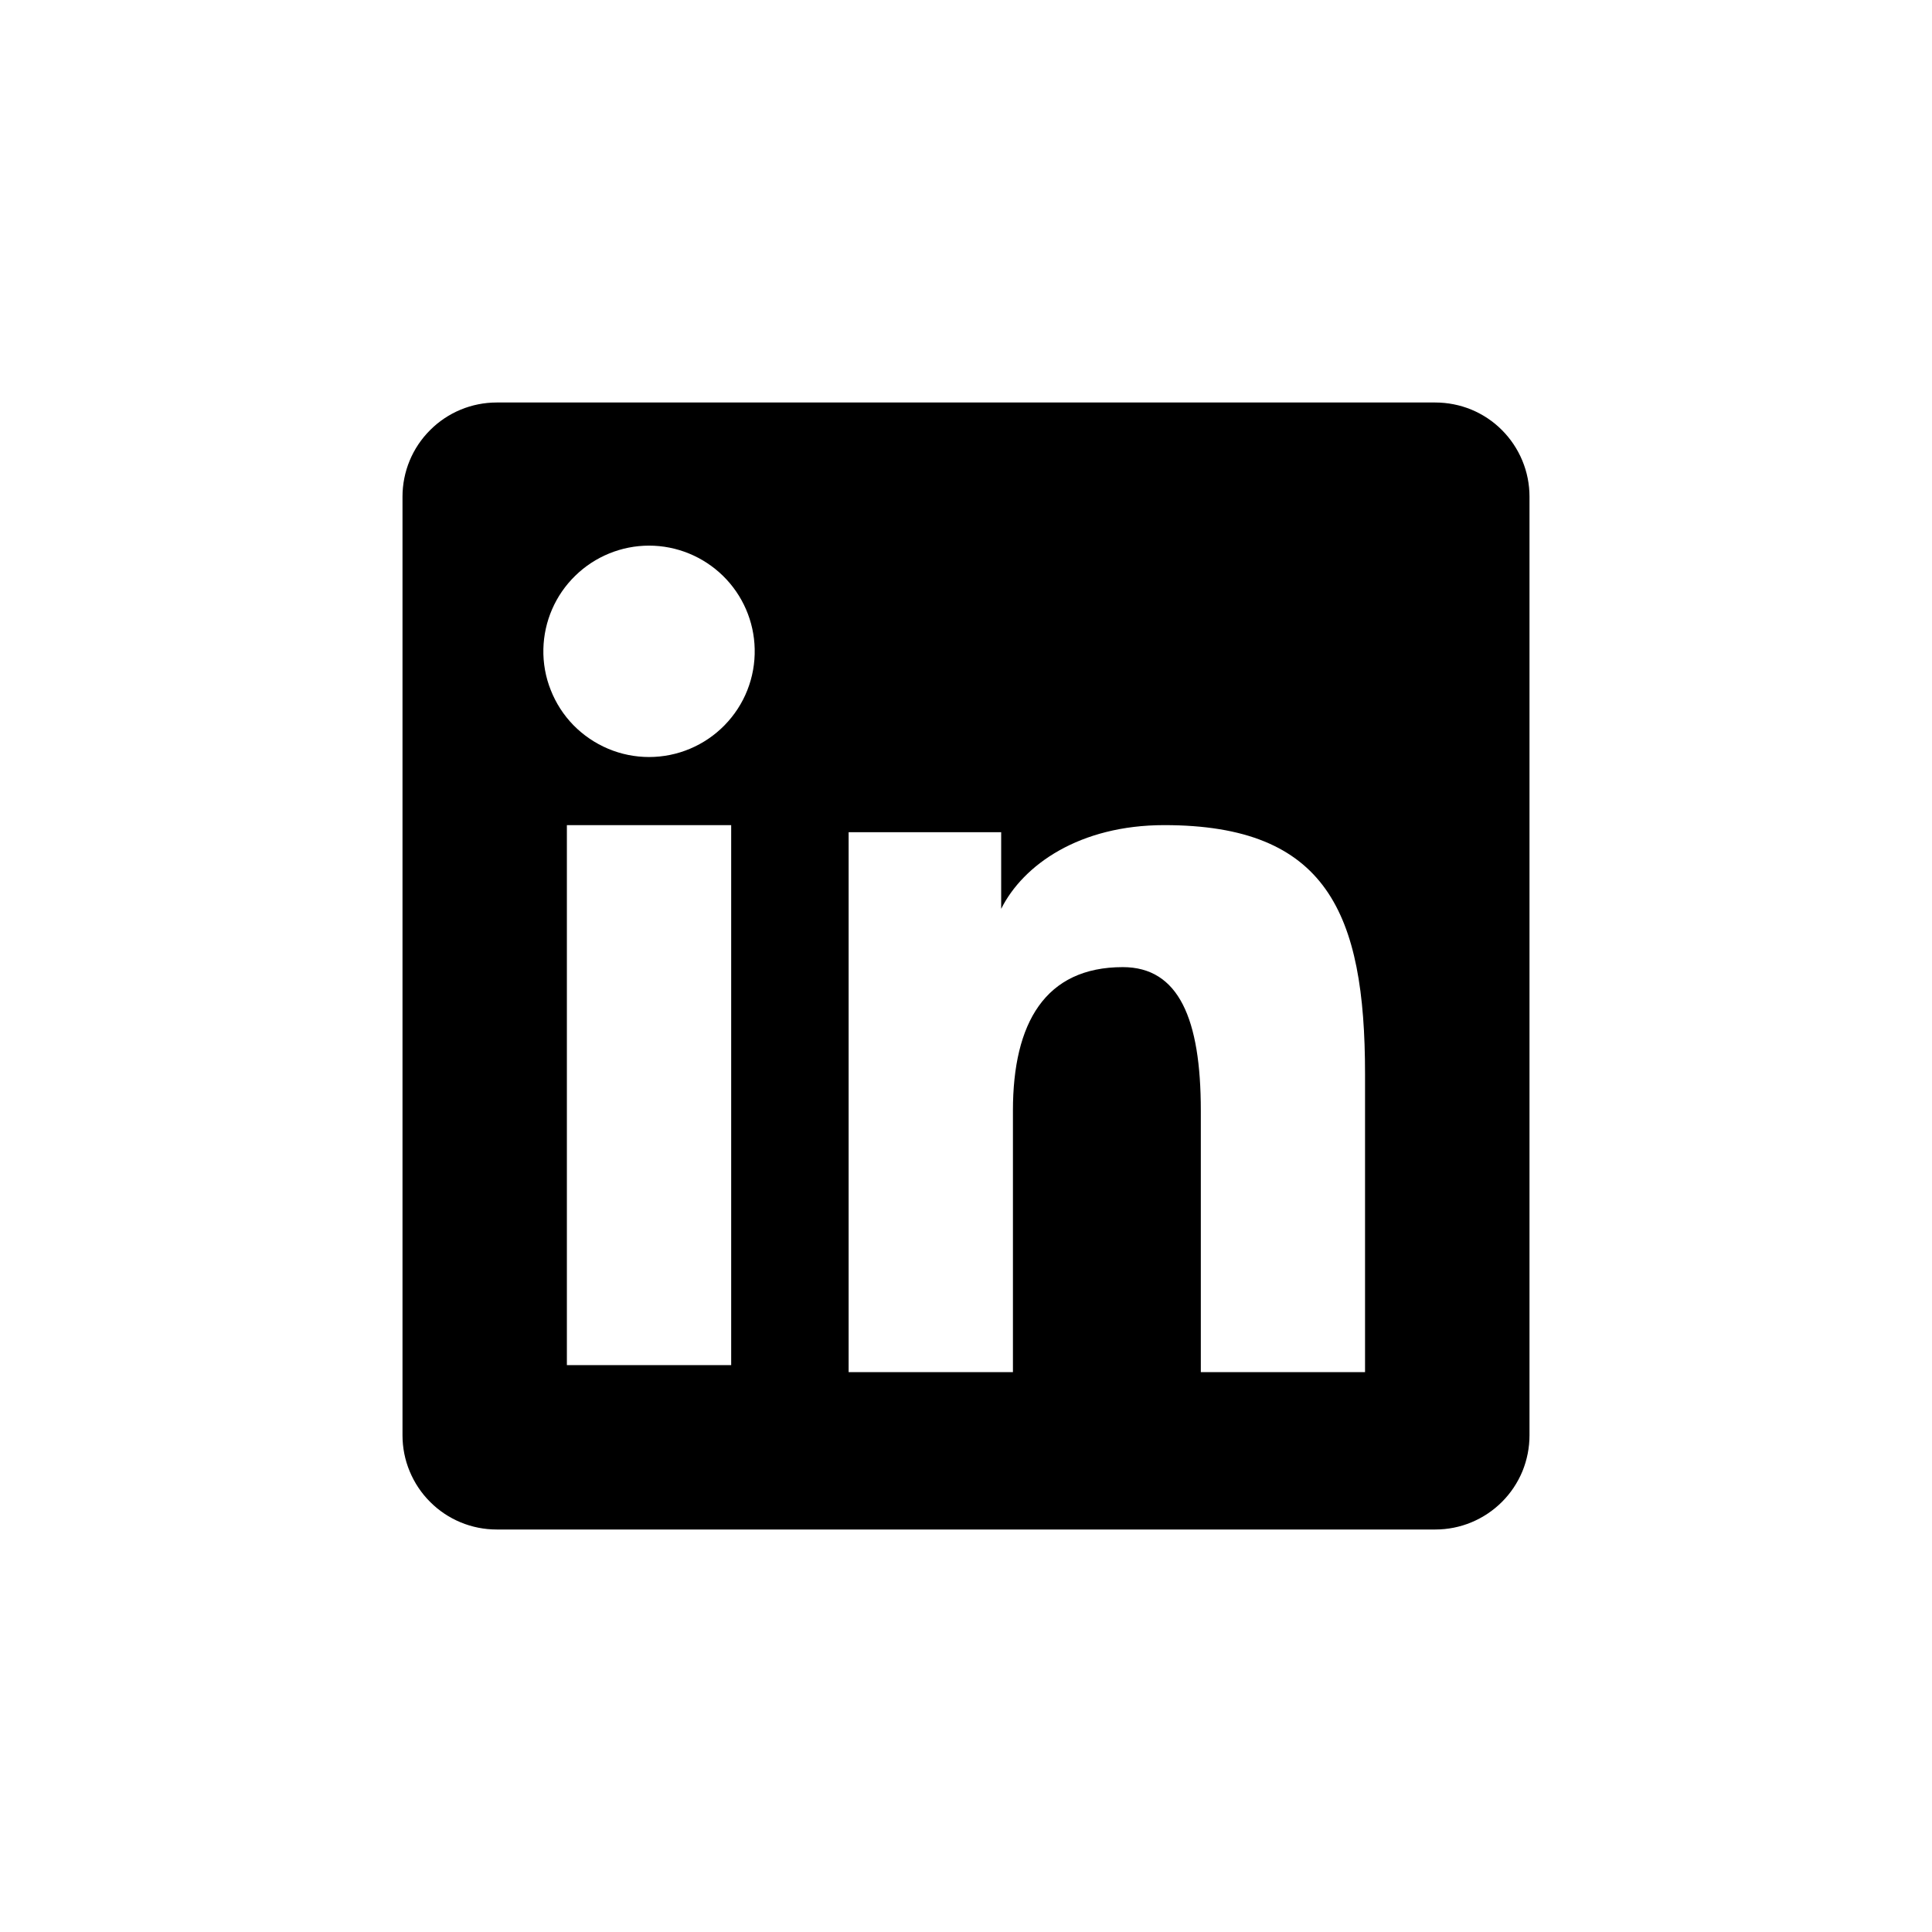
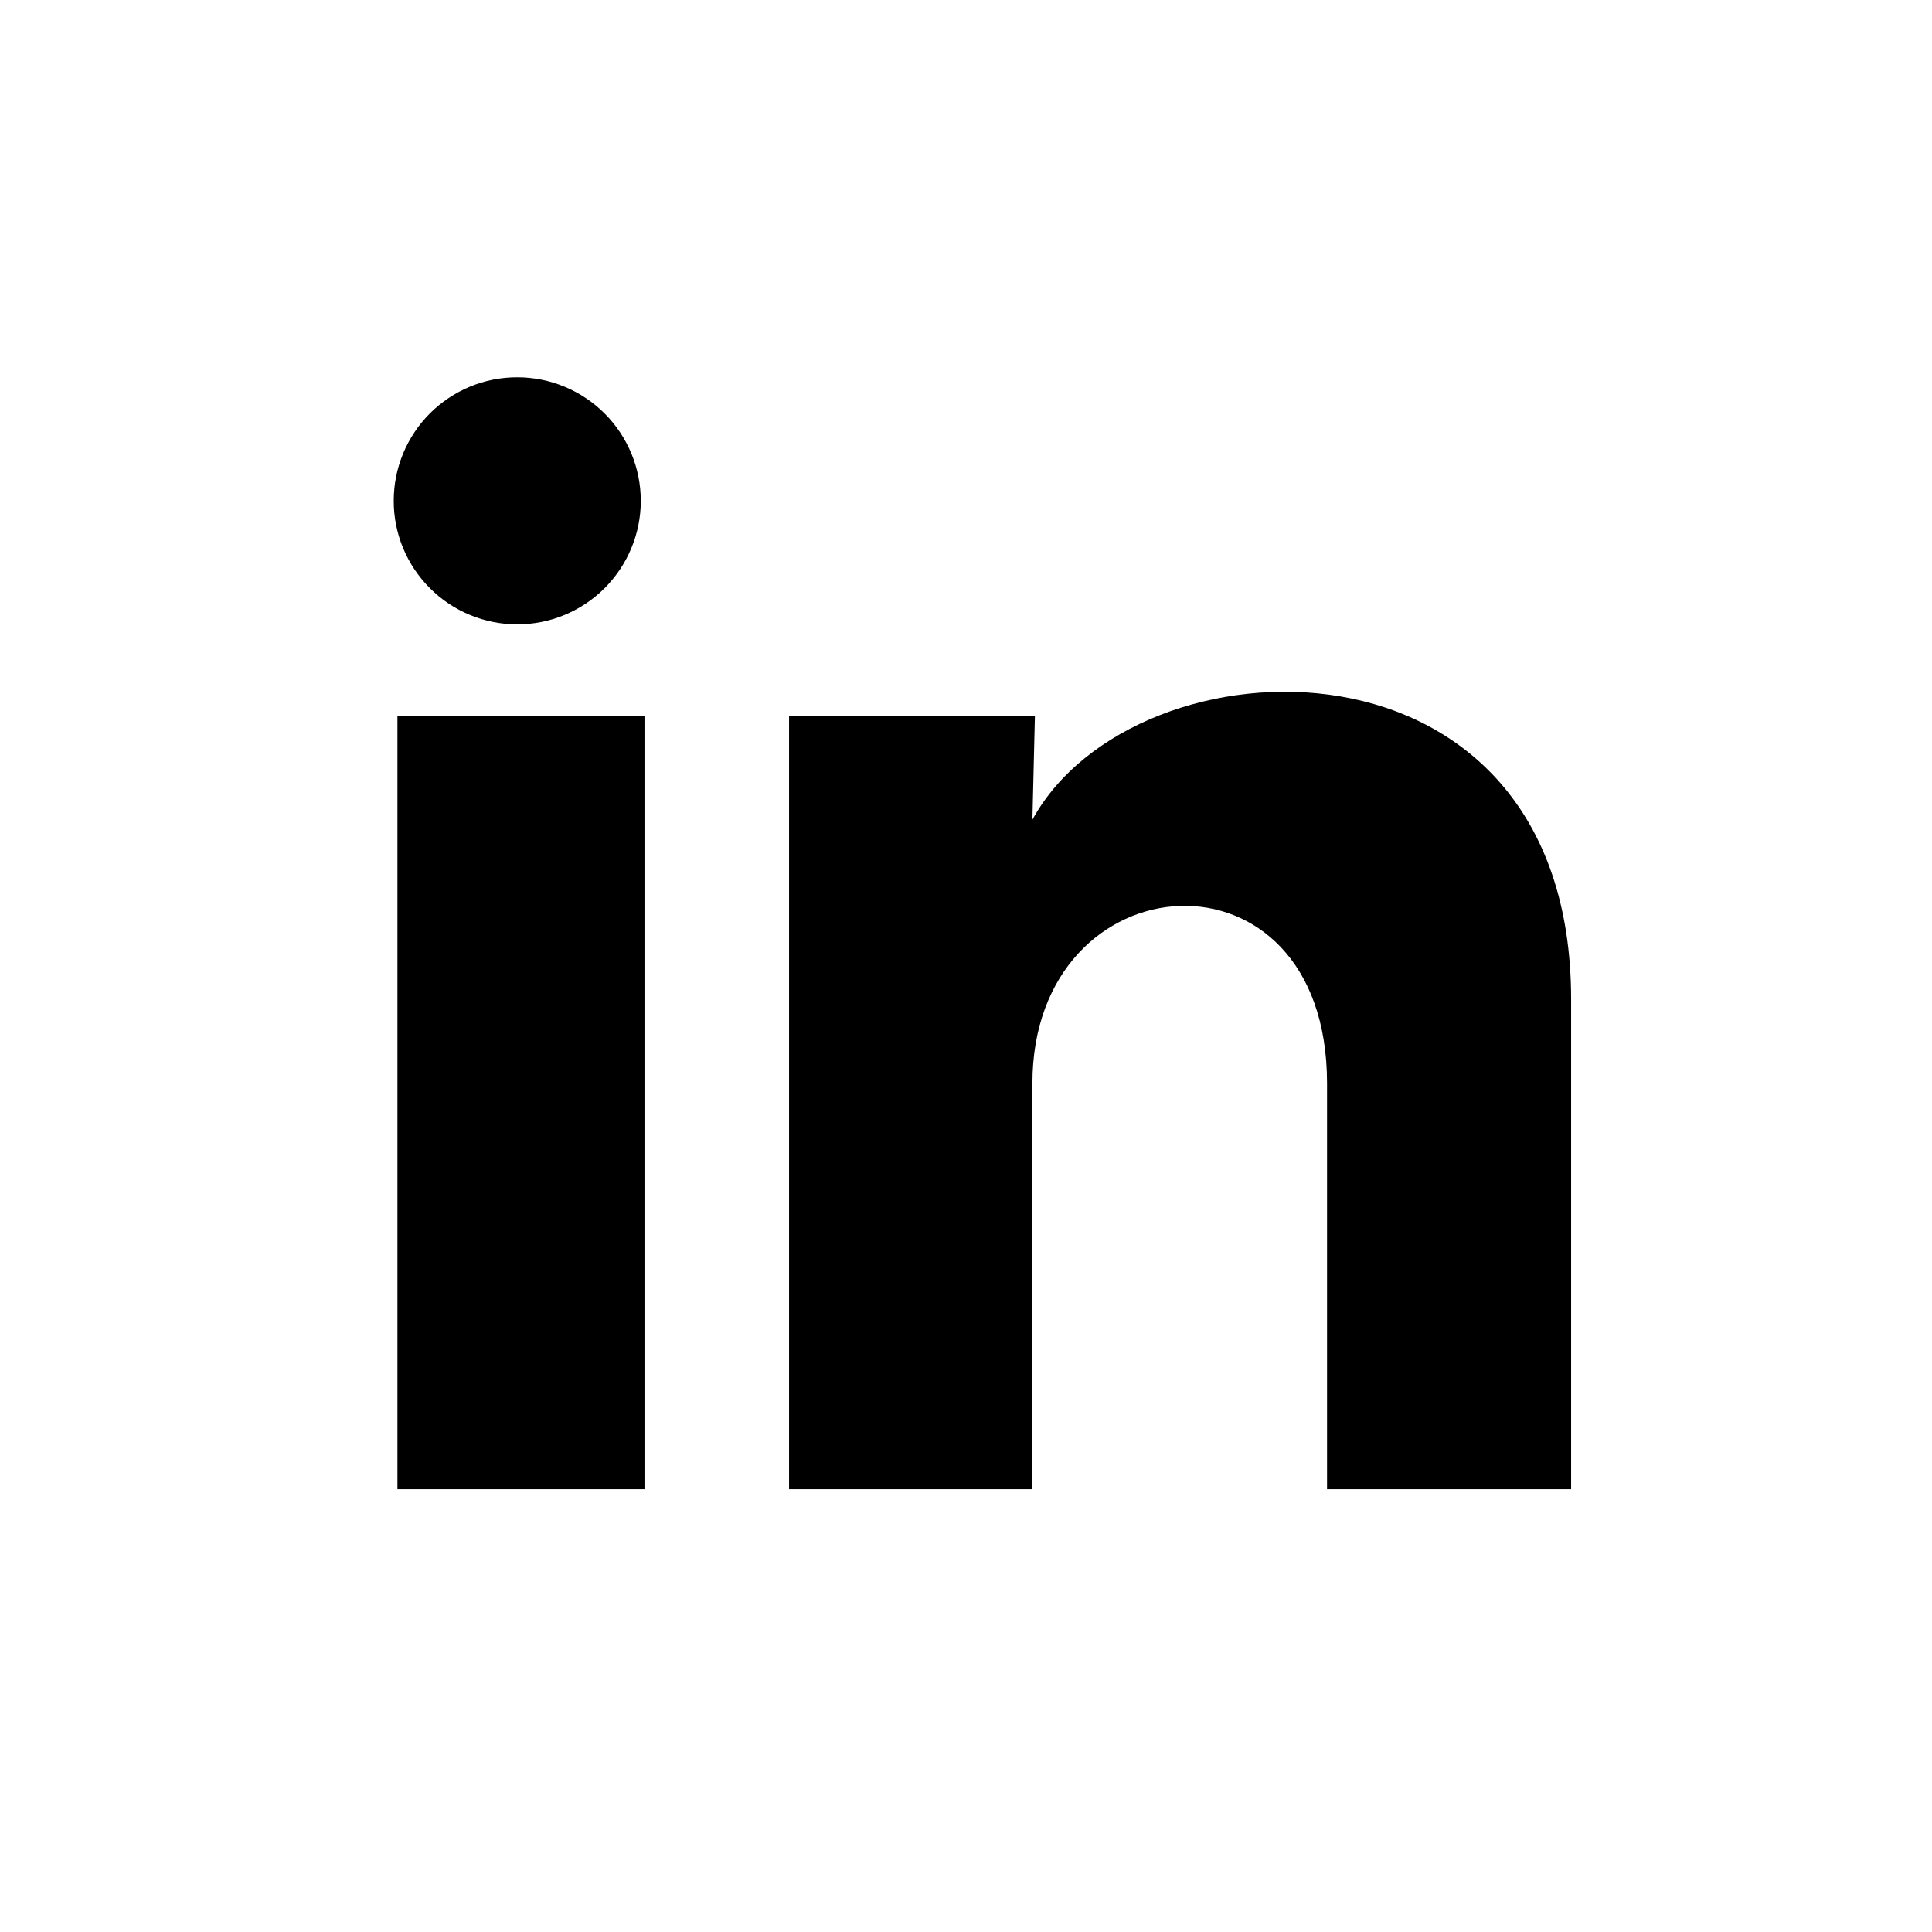
<svg xmlns="http://www.w3.org/2000/svg" viewBox="0 0 24 24" fill="none">
-   <path fill-rule="evenodd" clip-rule="evenodd" d="M5 6.17C5 5.859 5.123 5.562 5.343 5.343C5.562 5.123 5.86 5 6.17 5H17.829C17.983 5 18.135 5.03 18.277 5.088C18.419 5.147 18.549 5.233 18.657 5.342C18.766 5.451 18.852 5.58 18.911 5.722C18.97 5.864 19 6.016 19 6.17V17.829C19 17.983 18.97 18.135 18.912 18.277C18.853 18.419 18.767 18.548 18.658 18.657C18.549 18.766 18.42 18.852 18.278 18.911C18.136 18.97 17.984 19 17.83 19H6.17C6.016 19 5.864 18.97 5.722 18.911C5.58 18.852 5.451 18.766 5.343 18.657C5.234 18.549 5.148 18.419 5.089 18.277C5.03 18.136 5 17.983 5 17.83V6.17ZM10.542 10.338H12.437V11.29C12.711 10.742 13.411 10.25 14.463 10.25C16.48 10.25 16.957 11.34 16.957 13.34V17.045H14.917V13.796C14.917 12.657 14.643 12.014 13.948 12.014C12.984 12.014 12.583 12.707 12.583 13.796V17.045H10.542V10.338ZM7.042 16.958H9.083V10.25H7.042V16.957V16.958ZM9.375 8.062C9.379 8.237 9.348 8.411 9.284 8.573C9.22 8.736 9.123 8.884 9.001 9.009C8.879 9.134 8.733 9.233 8.572 9.301C8.411 9.369 8.238 9.404 8.063 9.404C7.888 9.404 7.715 9.369 7.554 9.301C7.393 9.233 7.247 9.134 7.124 9.009C7.002 8.884 6.906 8.736 6.842 8.573C6.777 8.411 6.746 8.237 6.75 8.062C6.758 7.719 6.899 7.393 7.145 7.153C7.39 6.913 7.72 6.778 8.063 6.778C8.406 6.778 8.735 6.913 8.981 7.153C9.226 7.393 9.368 7.719 9.375 8.062Z" fill="currentColor" />
+   <path d="M7.96 6.222C7.96 6.629 7.798 7.019 7.51 7.307C7.222 7.595 6.832 7.756 6.425 7.756C6.018 7.756 5.627 7.594 5.34 7.306C5.052 7.018 4.89 6.628 4.891 6.22C4.891 5.813 5.053 5.423 5.341 5.135C5.629 4.848 6.019 4.686 6.426 4.687C6.833 4.687 7.223 4.849 7.511 5.137C7.799 5.425 7.96 5.815 7.96 6.222ZM8.006 8.892H4.937V18.5H8.006V8.892ZM12.856 8.892H9.802V18.5H12.825V13.458C12.825 10.65 16.485 10.389 16.485 13.458V18.5H19.517V12.415C19.517 7.68 14.099 7.856 12.825 10.182L12.856 8.892Z" fill="currentColor" />
</svg>
